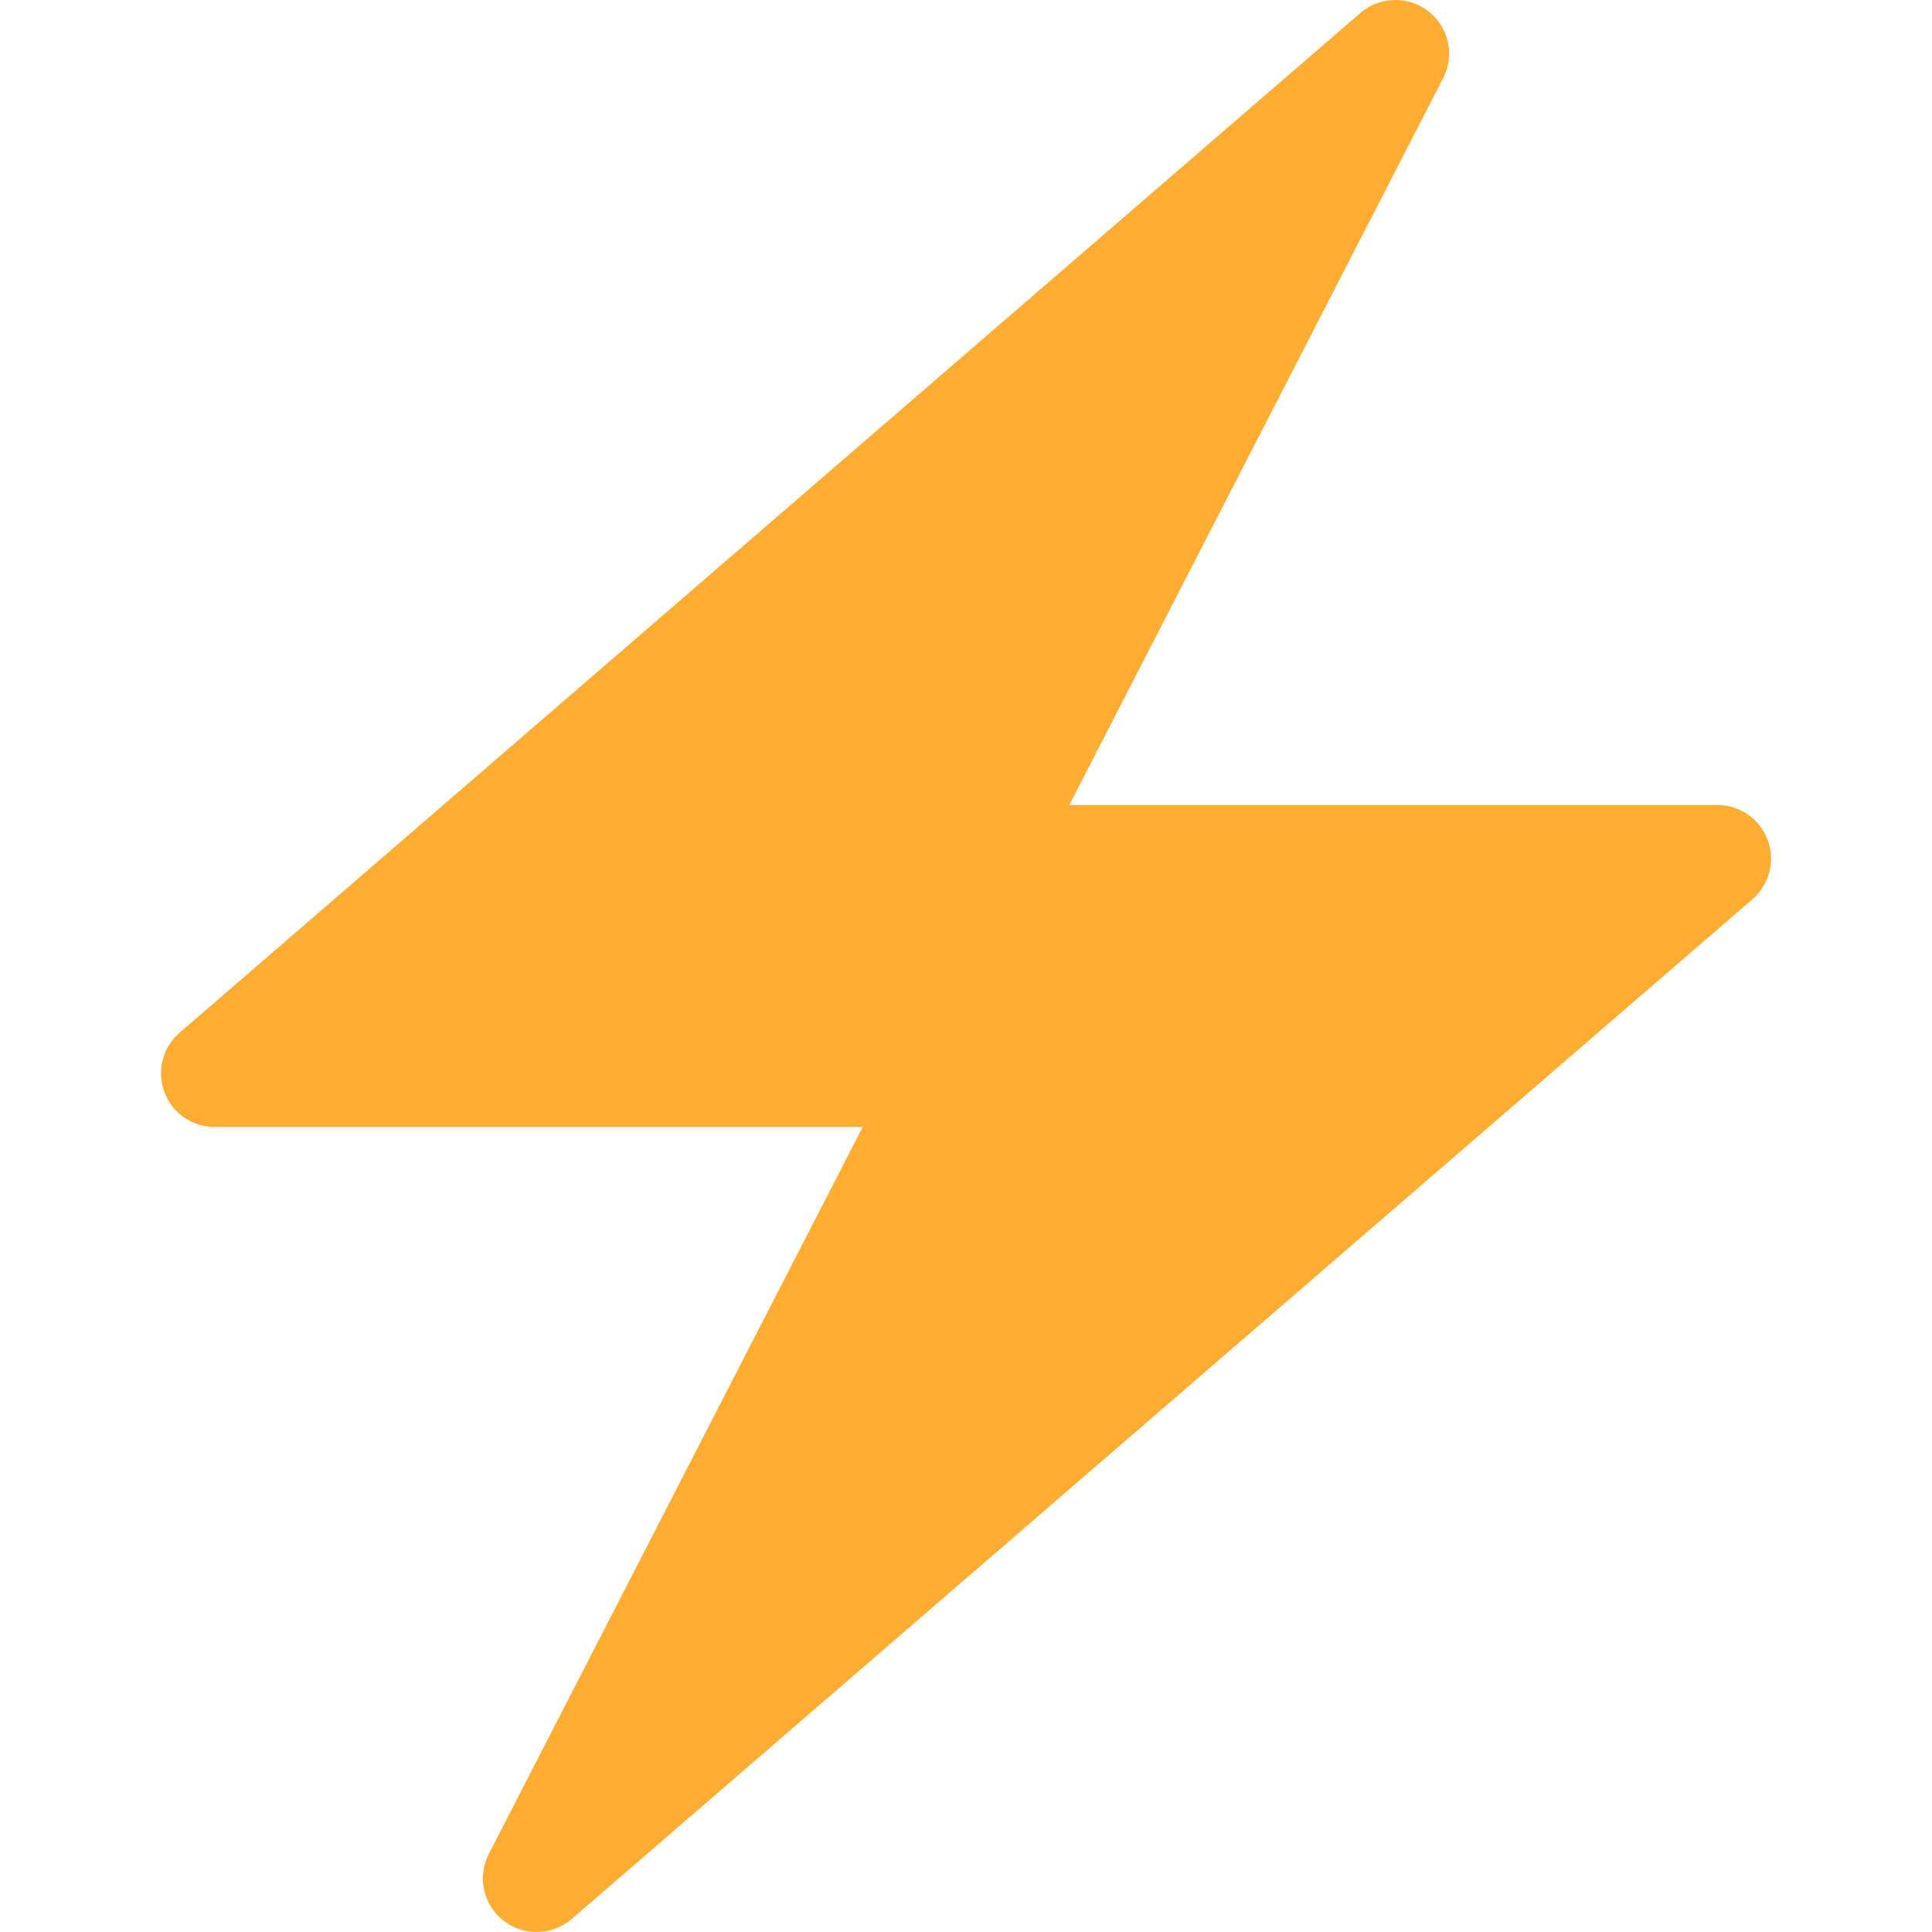
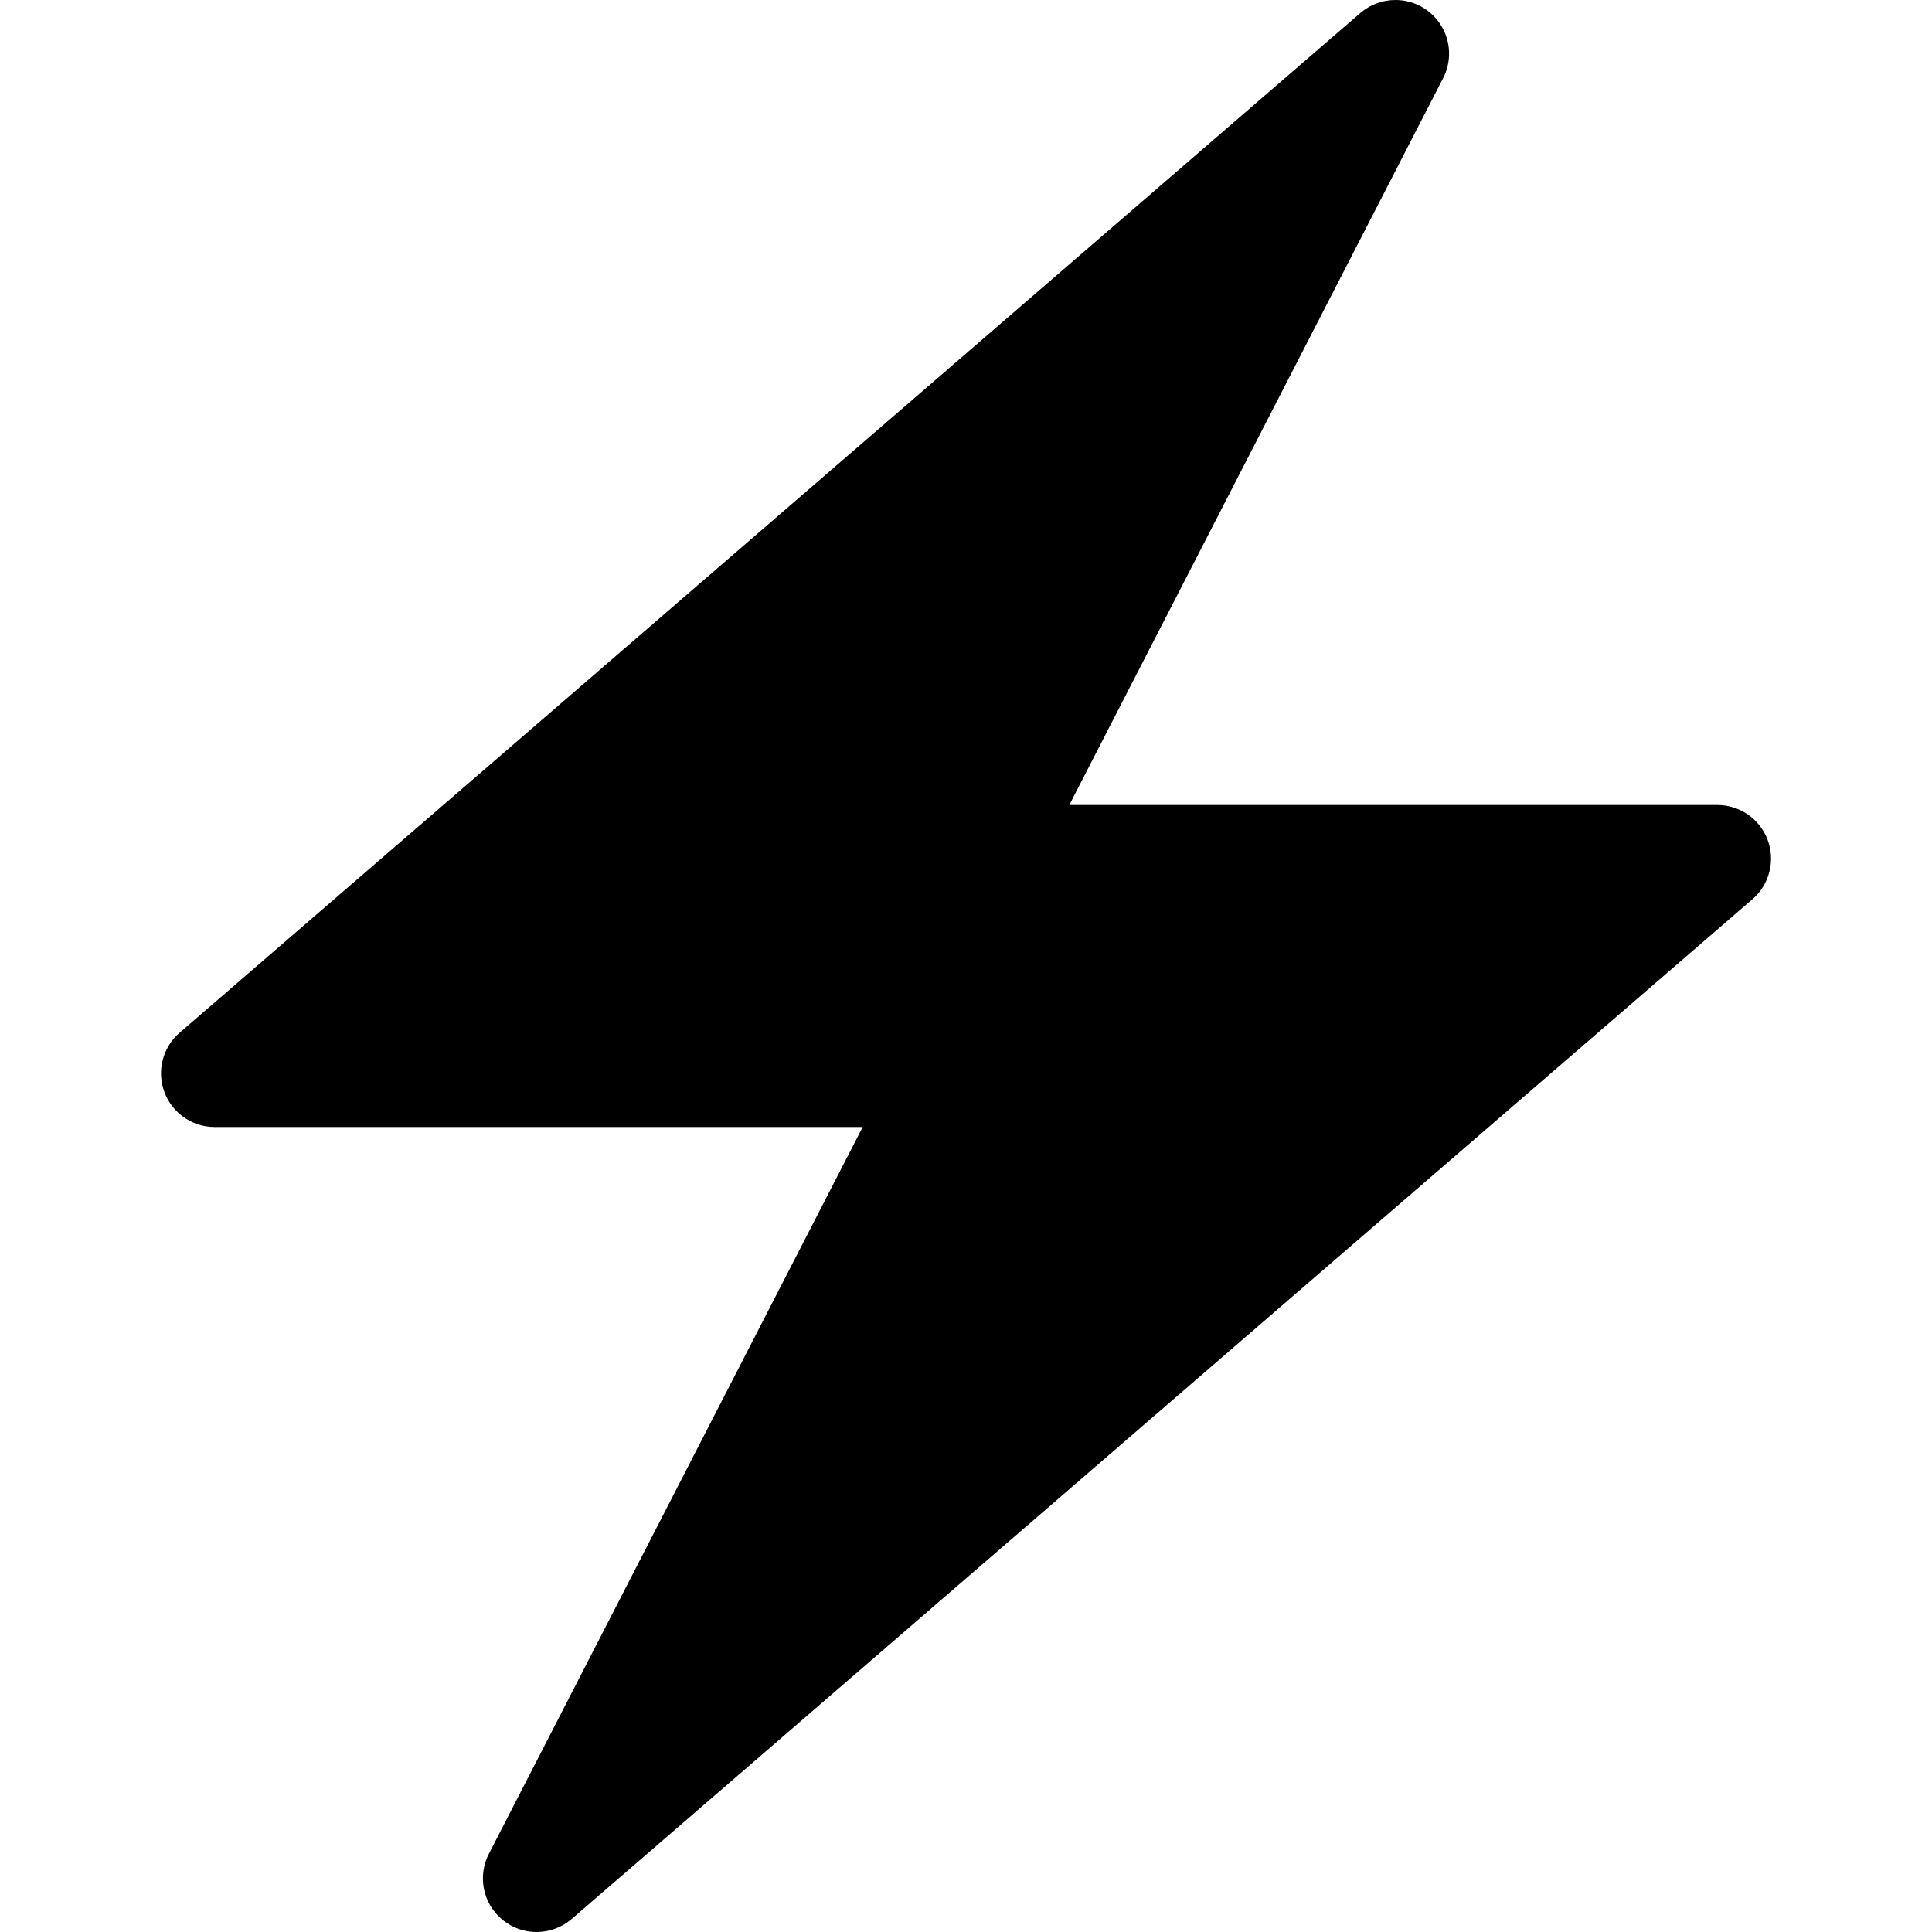
<svg xmlns="http://www.w3.org/2000/svg" width="36px" height="36px" viewBox="0 0 36 36" aria-hidden="true" role="img" class="iconify iconify--twemoji" preserveAspectRatio="xMidYMid meet">
-   <path fill="#FFAC33" d="M32.938 15.651A1.002 1.002 0 0 0 32 15H19.925L26.89 1.458A.999.999 0 0 0 26 0a1 1 0 0 0-.653.243L18 6.588L3.347 19.243A1 1 0 0 0 4 21h12.075L9.11 34.542A.999.999 0 0 0 10 36a1 1 0 0 0 .653-.243L18 29.412l14.653-12.655a1 1 0 0 0 .285-1.106z" />
+   <path d="M32.938 15.651A1.002 1.002 0 0 0 32 15H19.925L26.89 1.458A.999.999 0 0 0 26 0a1 1 0 0 0-.653.243L18 6.588L3.347 19.243A1 1 0 0 0 4 21h12.075L9.11 34.542A.999.999 0 0 0 10 36a1 1 0 0 0 .653-.243L18 29.412l14.653-12.655a1 1 0 0 0 .285-1.106z" />
</svg>
